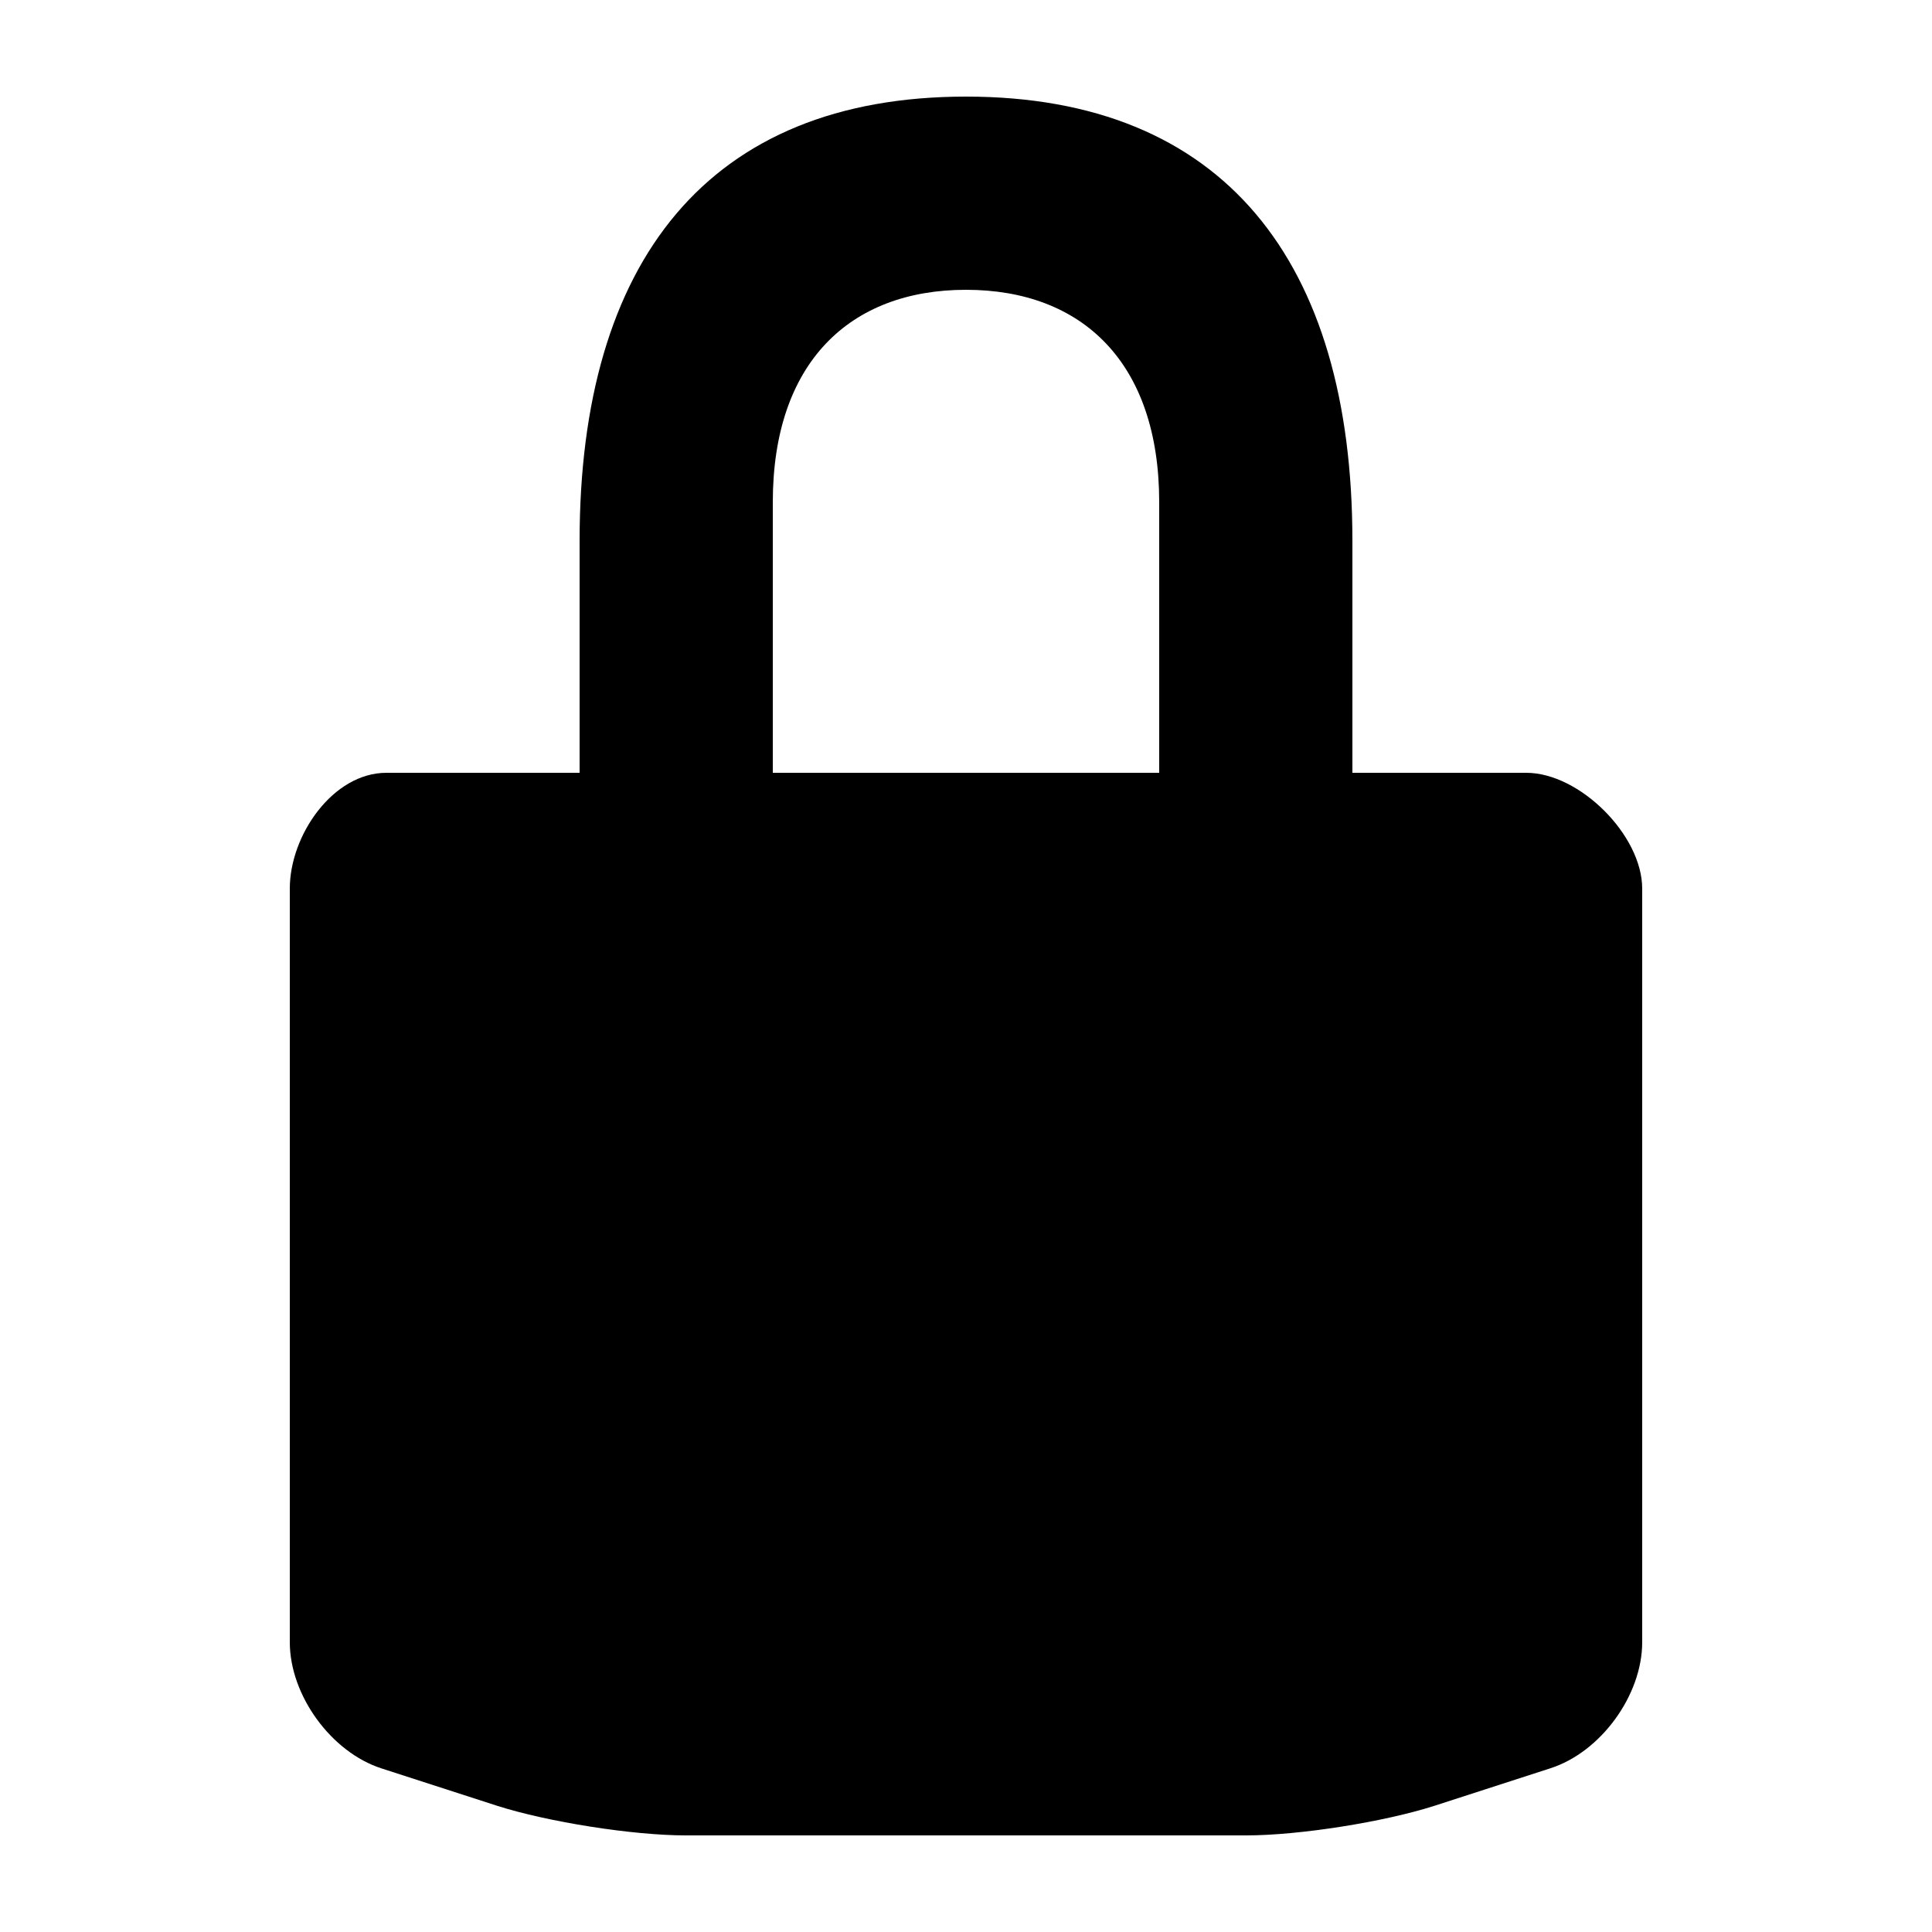
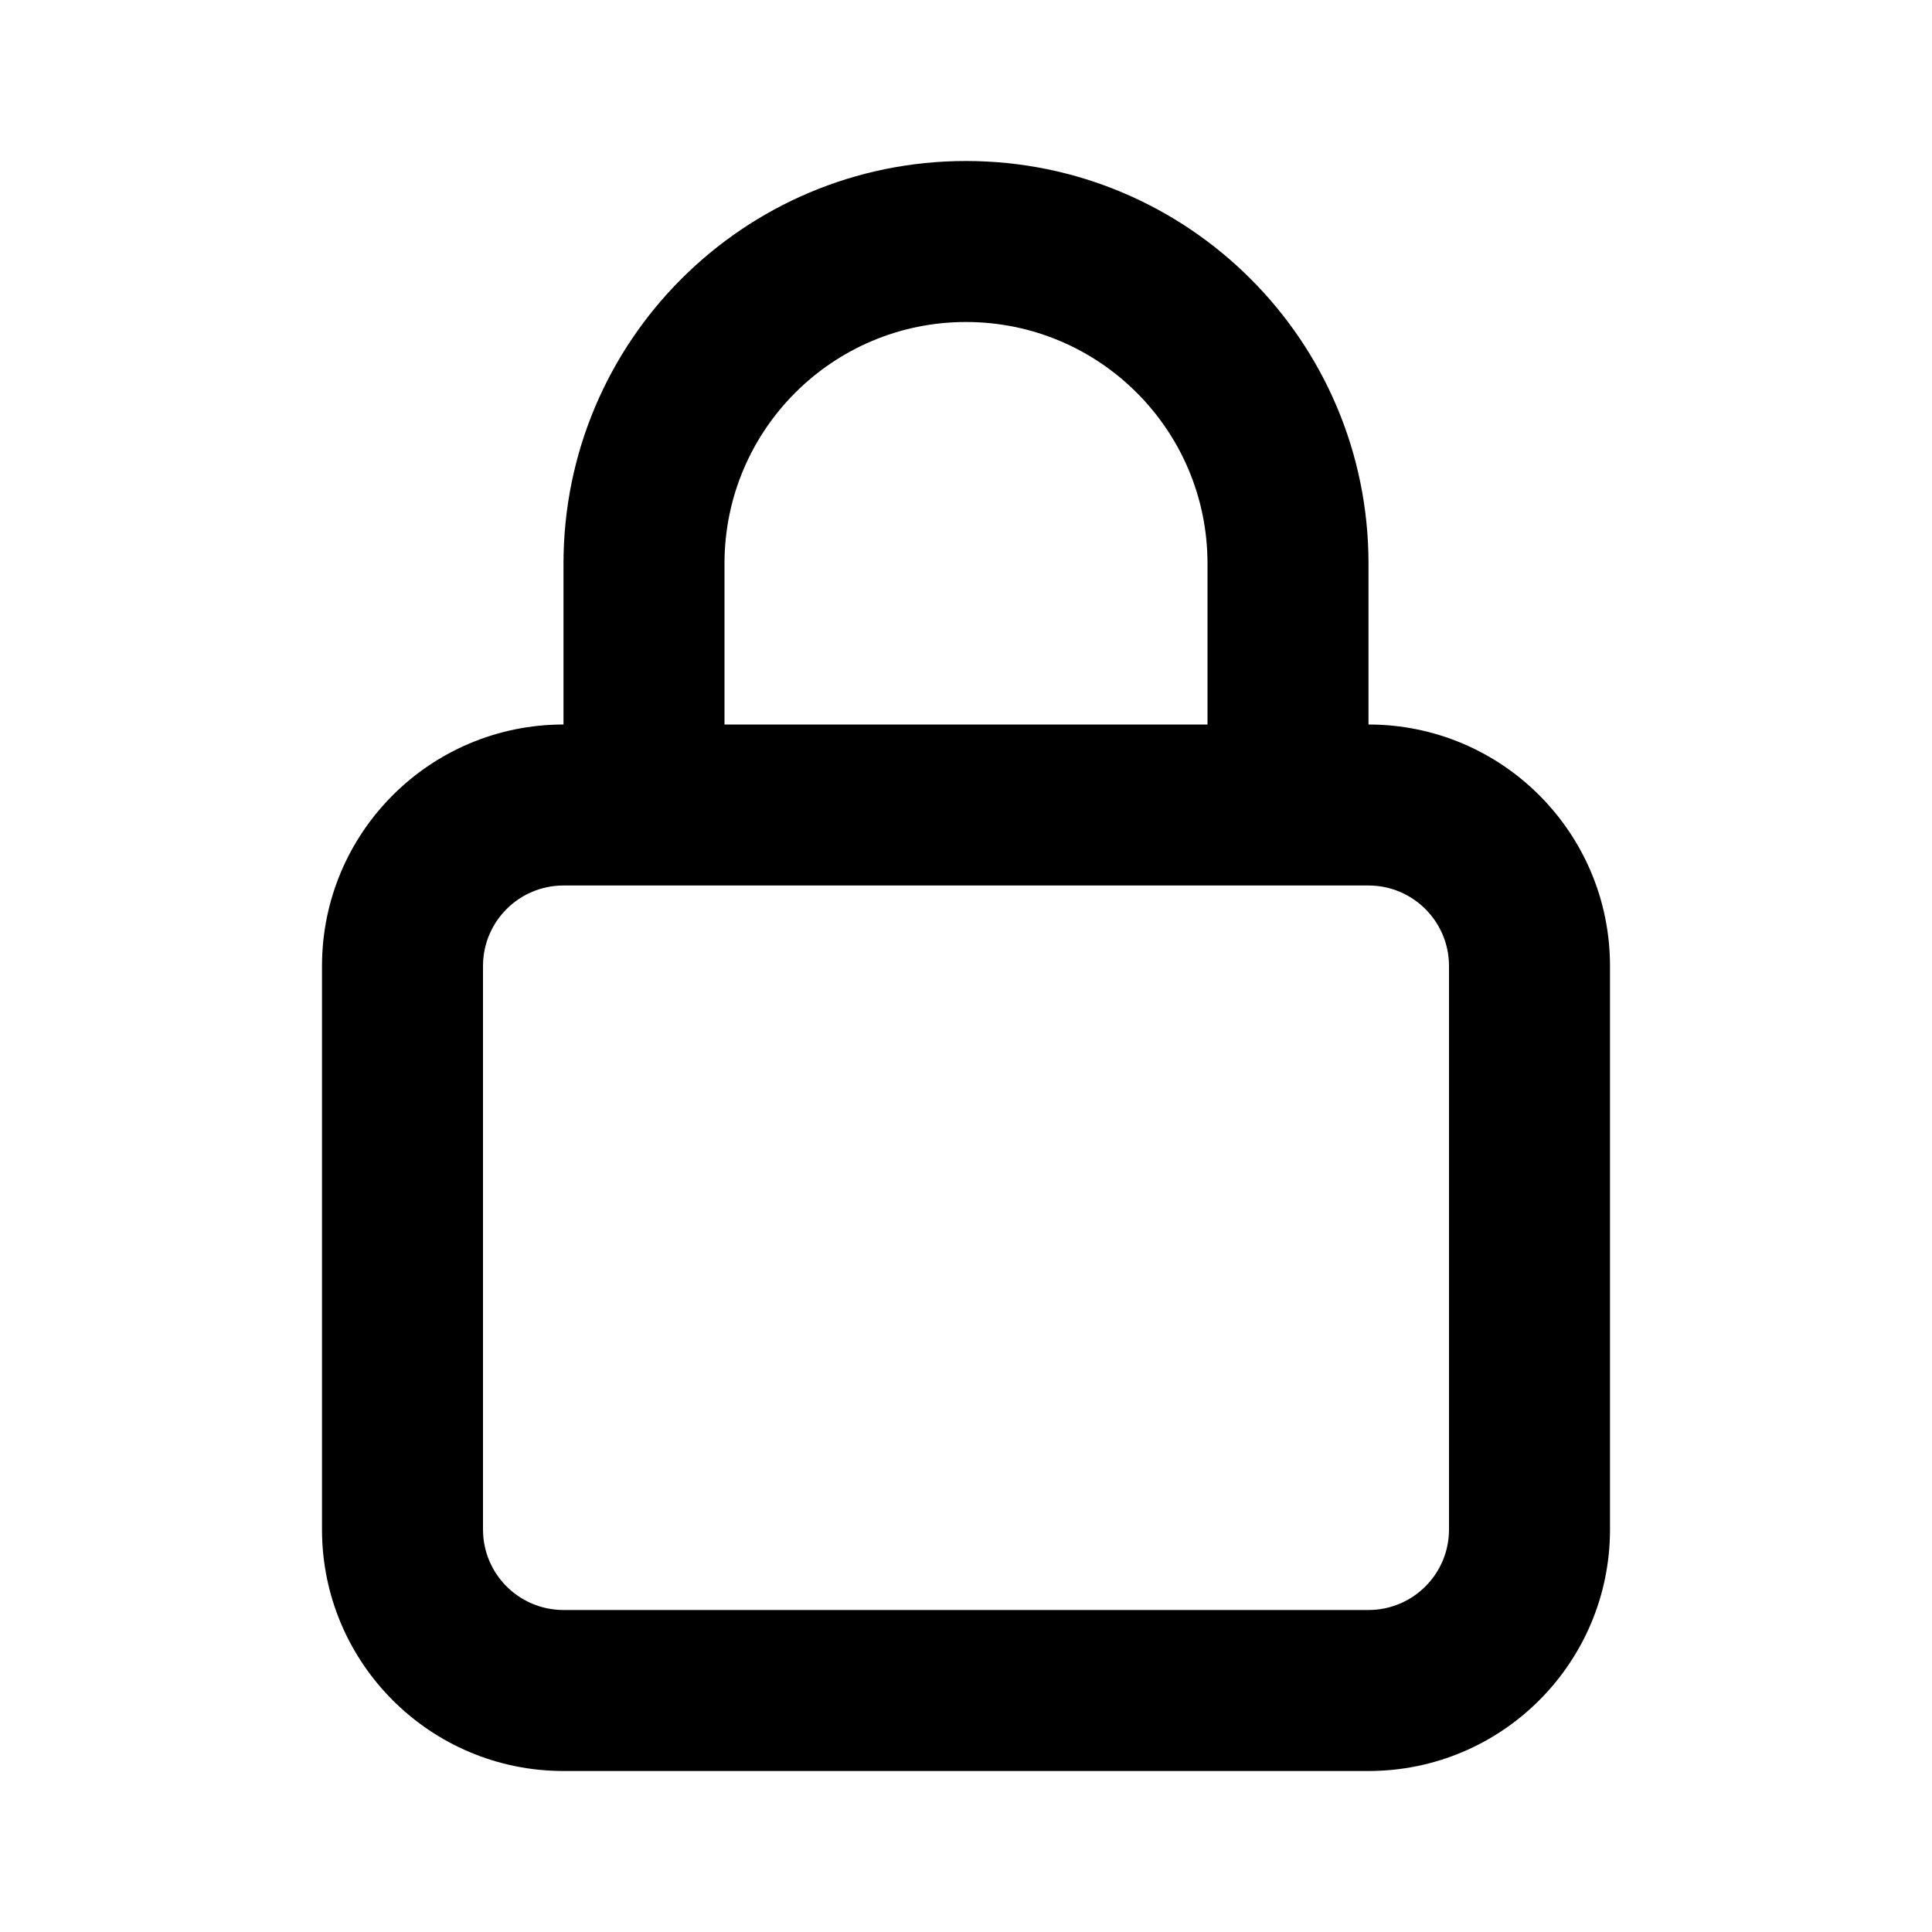
- <svg xmlns="http://www.w3.org/2000/svg" version="1.1" width="18px" height="18px" id="Lock" x="0px" y="0px" viewBox="0 0 20 20" enable-background="new 0 0 20 20" xml:space="preserve">
-   <path d="M15.8,8H14V5.6C14,2.703,12.665,1,10,1C7.334,1,6,2.703,6,5.6V8H4C3.447,8,3,8.646,3,9.199V17  c0,0.549,0.428,1.139,0.951,1.307l1.197,0.387C5.672,18.861,6.55,19,7.1,19H12.9c0.549,0,1.428-0.139,1.951-0.307l1.196-0.387  C16.571,18.139,17,17.549,17,17V9.199C17,8.646,16.352,8,15.8,8z M12,8H8V5.199C8,3.754,8.797,3,10,3c1.203,0,2,0.754,2,2.199V8z" />
+ <svg xmlns="http://www.w3.org/2000/svg" viewBox="0 0 24 24">
+   <path fill="#000000" d="M17,9V7A5,5,0,0,0,7,7V9a3,3,0,0,0-3,3v7a3,3,0,0,0,3,3H17a3,3,0,0,0,3-3V12A3,3,0,0,0,17,9ZM9,7a3,3,0,0,1,6,0V9H9Zm9,12a1,1,0,0,1-1,1H7a1,1,0,0,1-1-1V12a1,1,0,0,1,1-1H17a1,1,0,0,1,1,1Z" />
</svg>
